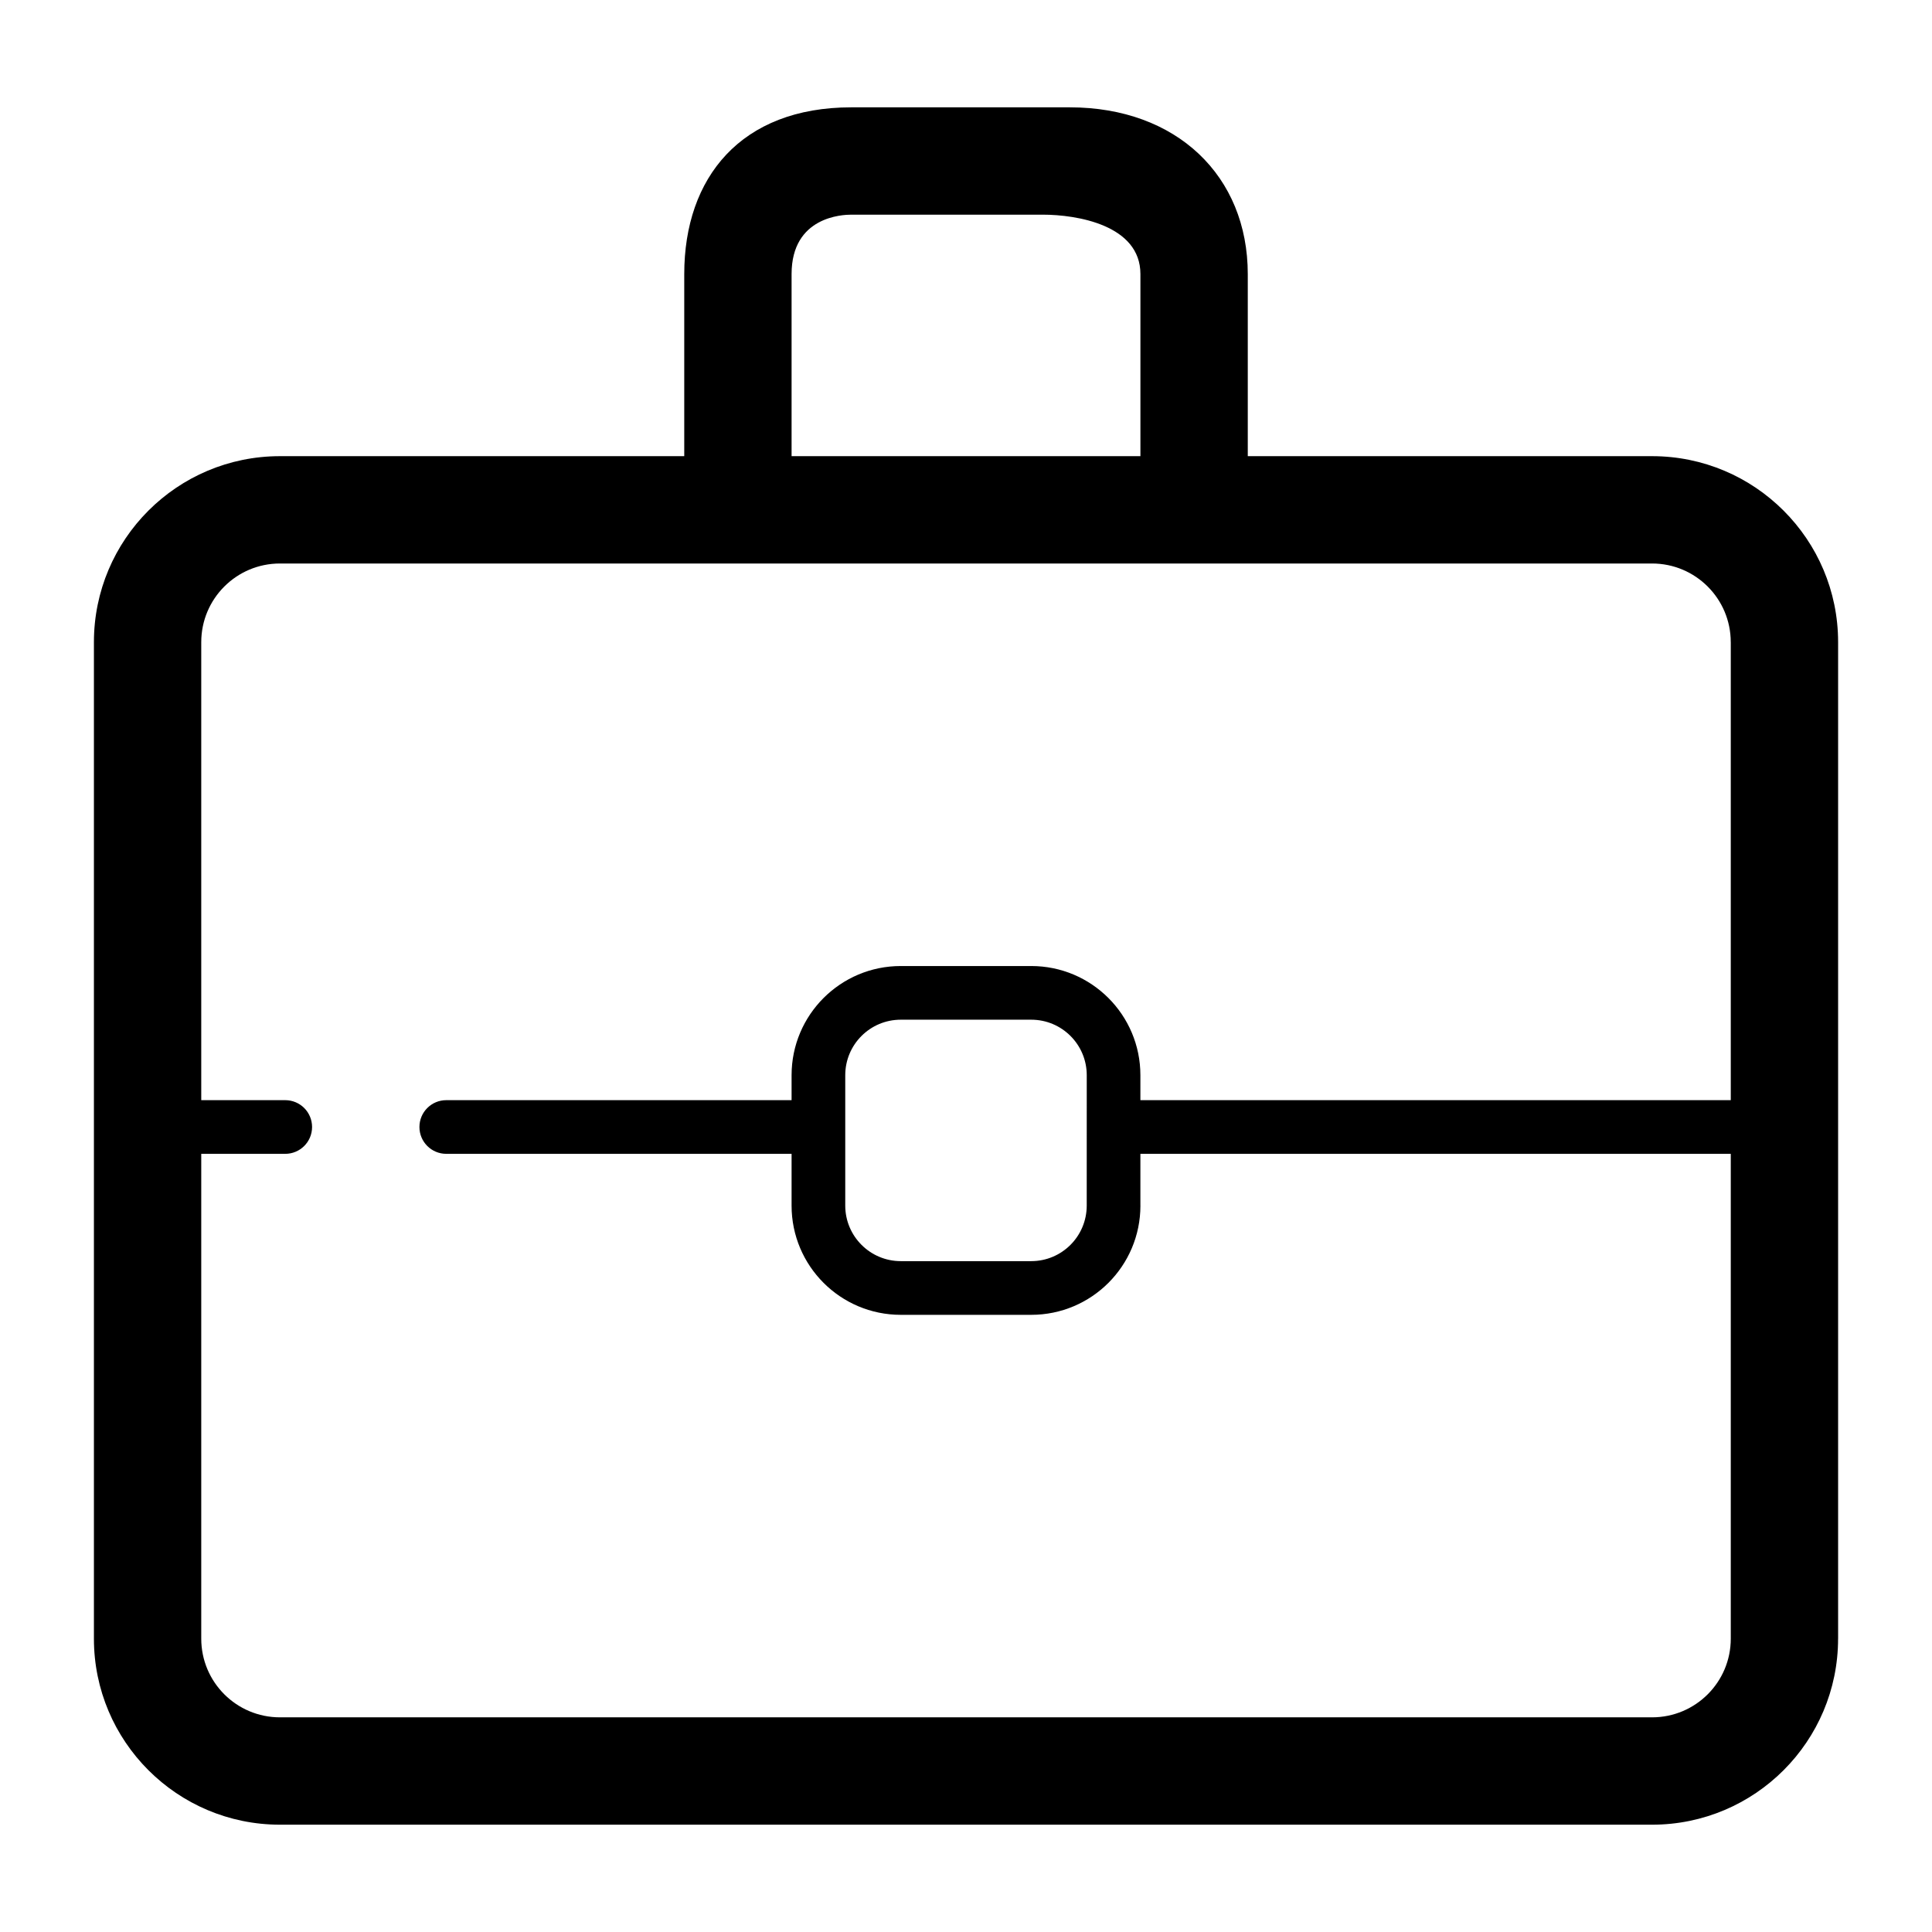
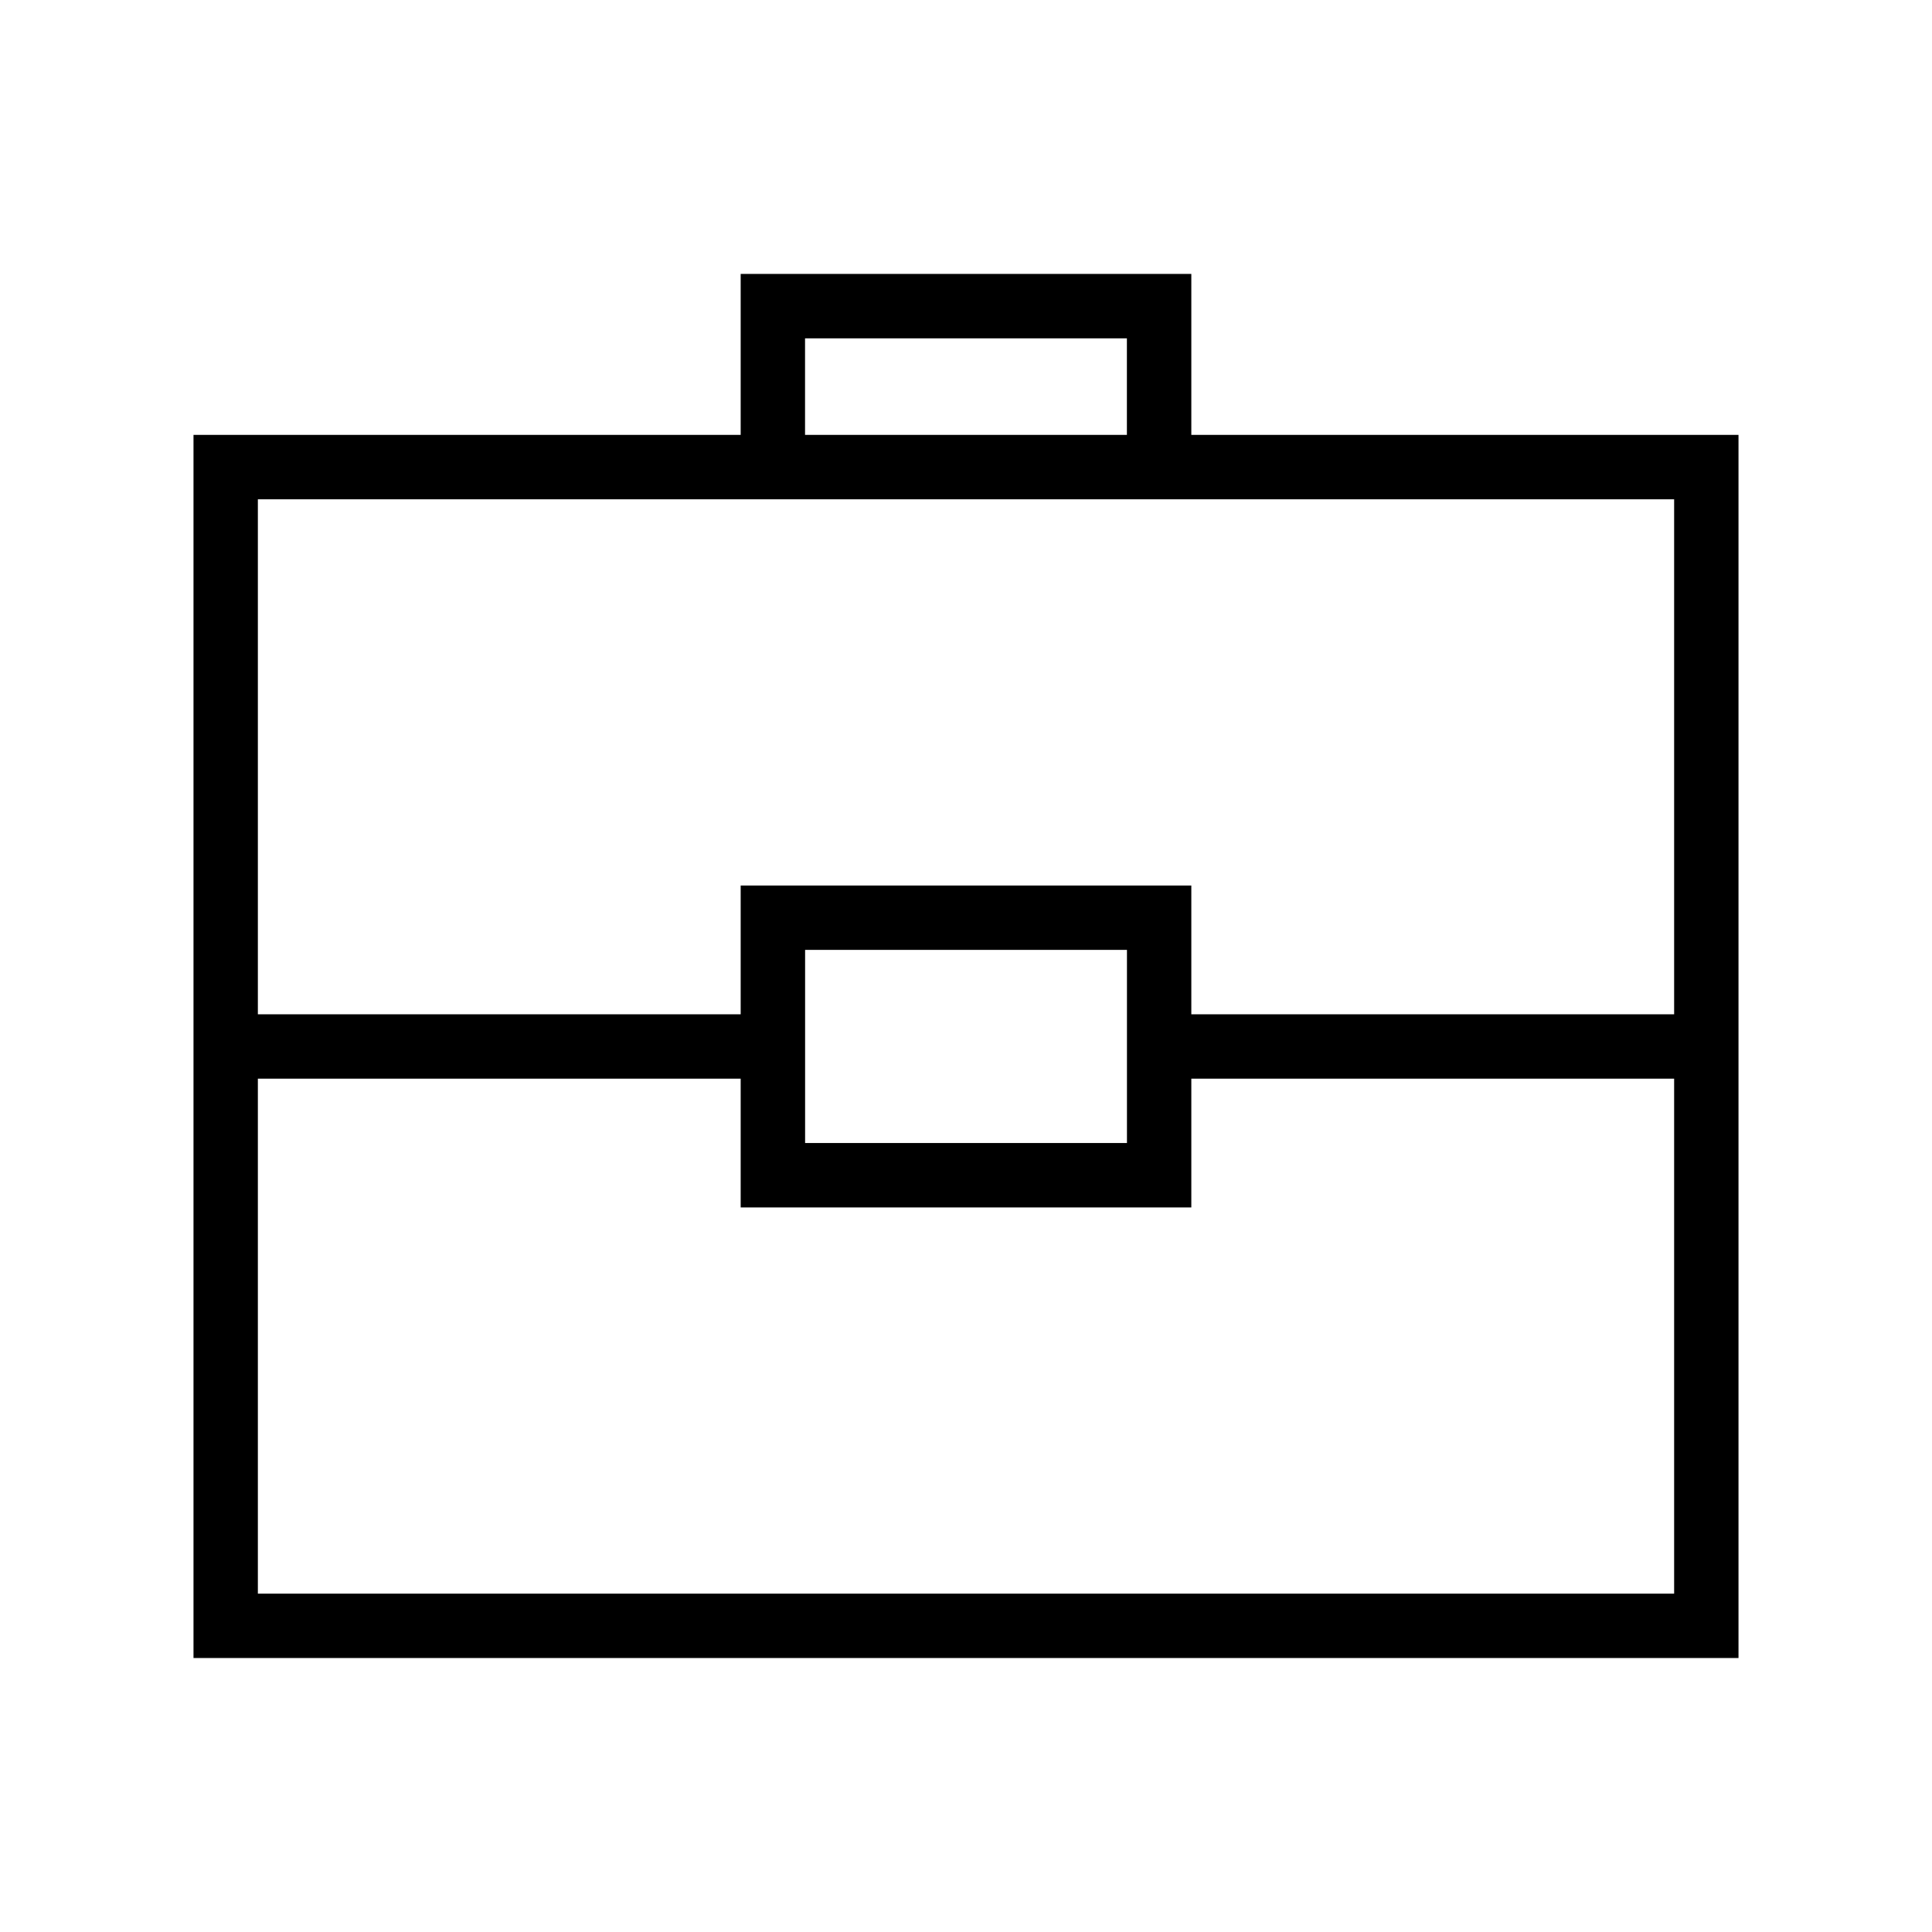
- <svg xmlns="http://www.w3.org/2000/svg" fill="#000000" version="1.1" id="Layer_1" width="800px" height="800px" viewBox="0 0 72 72" enable-background="new 0 0 72 72" xml:space="preserve">
-   <path d="M61.568,17H46.501v-6.785C46.501,6.556,43.849,4,39.866,4h-8.138C27.615,4,25.5,6.613,25.5,10.214V17H10.432  C6.604,17,3.5,20.104,3.5,23.932v37.136c0,3.828,3.104,6.932,6.932,6.933h51.136c3.828,0,6.932-3.104,6.932-6.933h0.001V23.932  C68.501,20.104,65.396,17,61.568,17z M29.5,10.215C29.5,8.063,31.41,8,31.727,8h7.136c1.263,0,3.637,0.384,3.637,2.214V17h-13  V10.215z M61.568,64H10.432C8.813,64,7.5,62.688,7.5,61.068V43h3.13c0.553,0,1-0.447,1-1s-0.447-1-1-1H7.5V23.932  C7.5,22.313,8.813,21,10.432,21h51.136c1.619,0,2.932,1.313,2.932,2.932h0.001V41H42.499v-0.93c0-2.248-1.822-4.069-4.069-4.069  h-4.86c-2.248,0-4.07,1.821-4.07,4.069V41H16.631c-0.553,0-1,0.447-1,1s0.447,1,1,1H29.5v1.93c0,2.248,1.822,4.07,4.07,4.07h4.86  c2.248,0,4.07-1.822,4.07-4.07h-0.001V43h22.002v18.068C64.501,62.688,63.188,64,61.568,64z M40.5,40.07L40.5,40.07l-0.001,4.859  c0,1.143-0.926,2.07-2.069,2.07h-4.86c-1.143,0-2.07-0.928-2.07-2.07V40.07c0-1.143,0.926-2.069,2.07-2.069h4.86  C39.573,38.001,40.5,38.926,40.5,40.07z" />
+ <svg xmlns="http://www.w3.org/2000/svg" viewBox="0 0 32 32" version="1.1">
+   <g id="SVGRepo_bgCarrier" stroke-width="0" />
+   <g id="SVGRepo_tracerCarrier" stroke-linecap="round" stroke-linejoin="round" />
+   <g id="SVGRepo_iconCarrier">
+     <g id="icomoon-ignore"> </g>
+     <path fill="currentColor" d="M19.732 7.203v-2.666h-7.464v2.666h-9.063v20.259h25.59v-20.259h-9.063zM13.334 5.604h5.331v1.599h-5.331v-1.599zM12.268 8.27h15.461v8.53h-7.997v-2.133h-7.464v2.133h-7.997v-8.53h7.997zM18.666 15.733v3.199h-5.331v-3.199h5.331zM4.271 26.396v-8.53h7.997v2.133h7.464v-2.133h7.997v8.53h-23.457z"> </path>
+   </g>
</svg>
